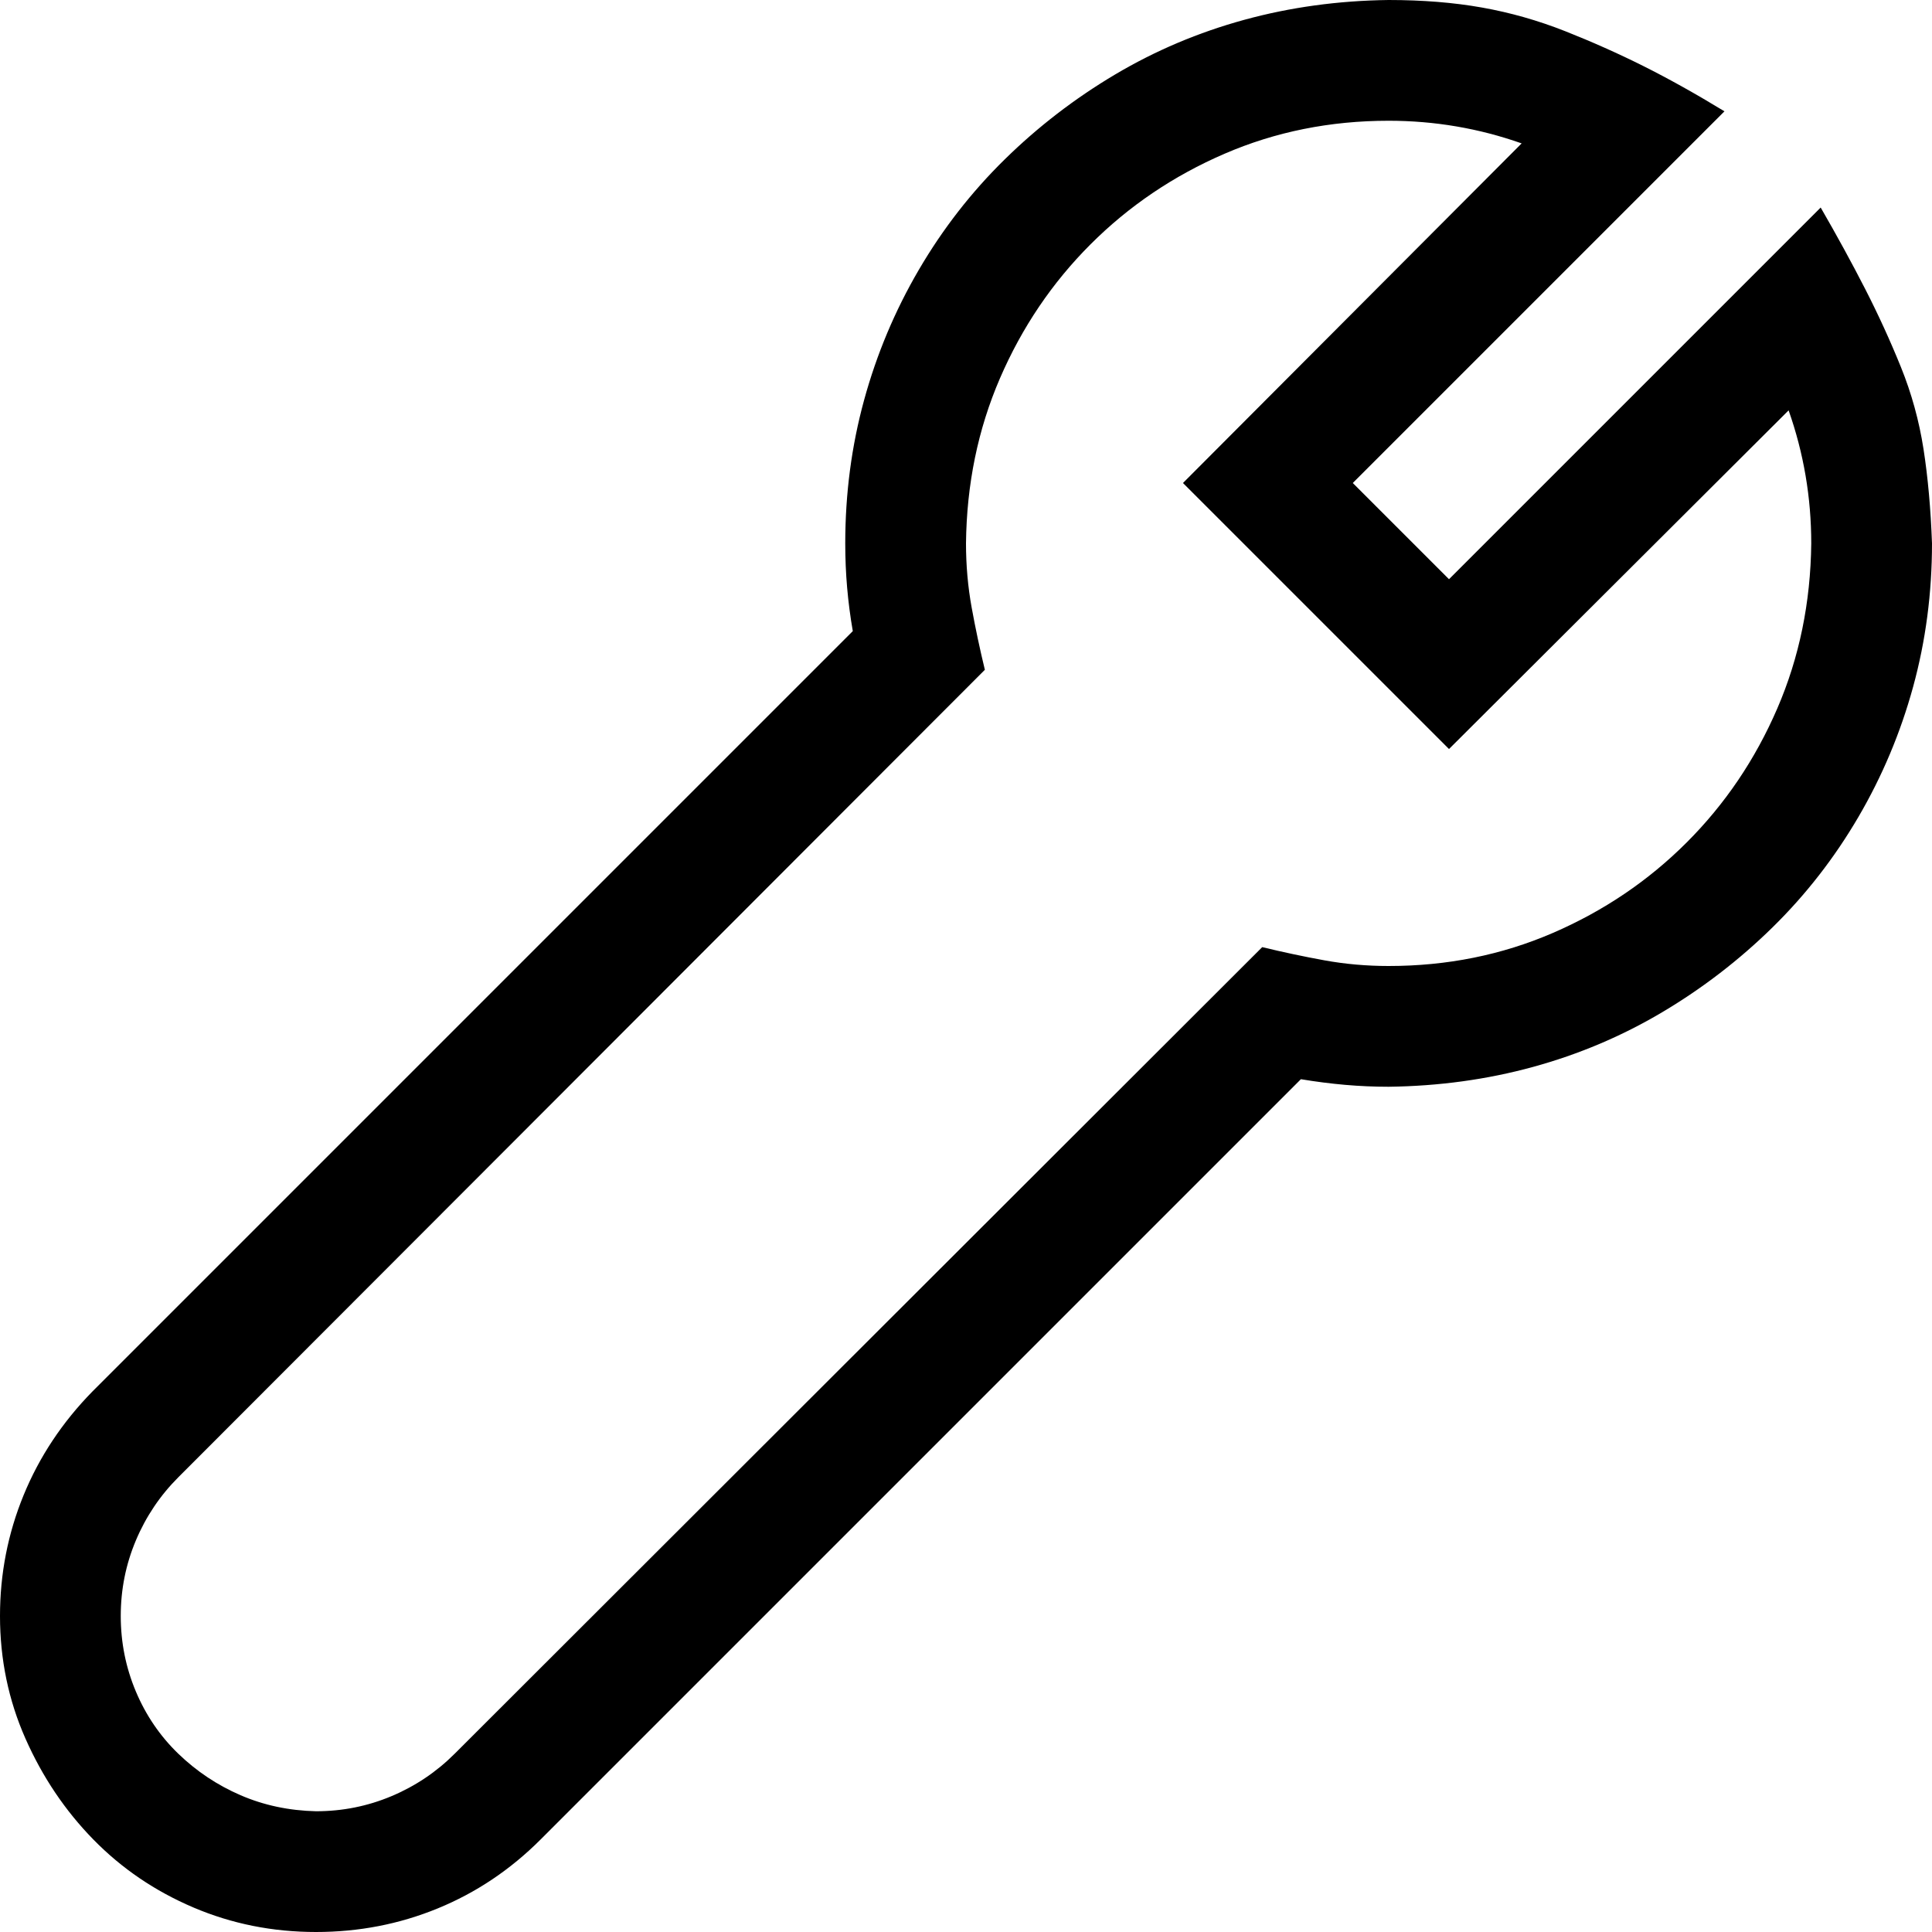
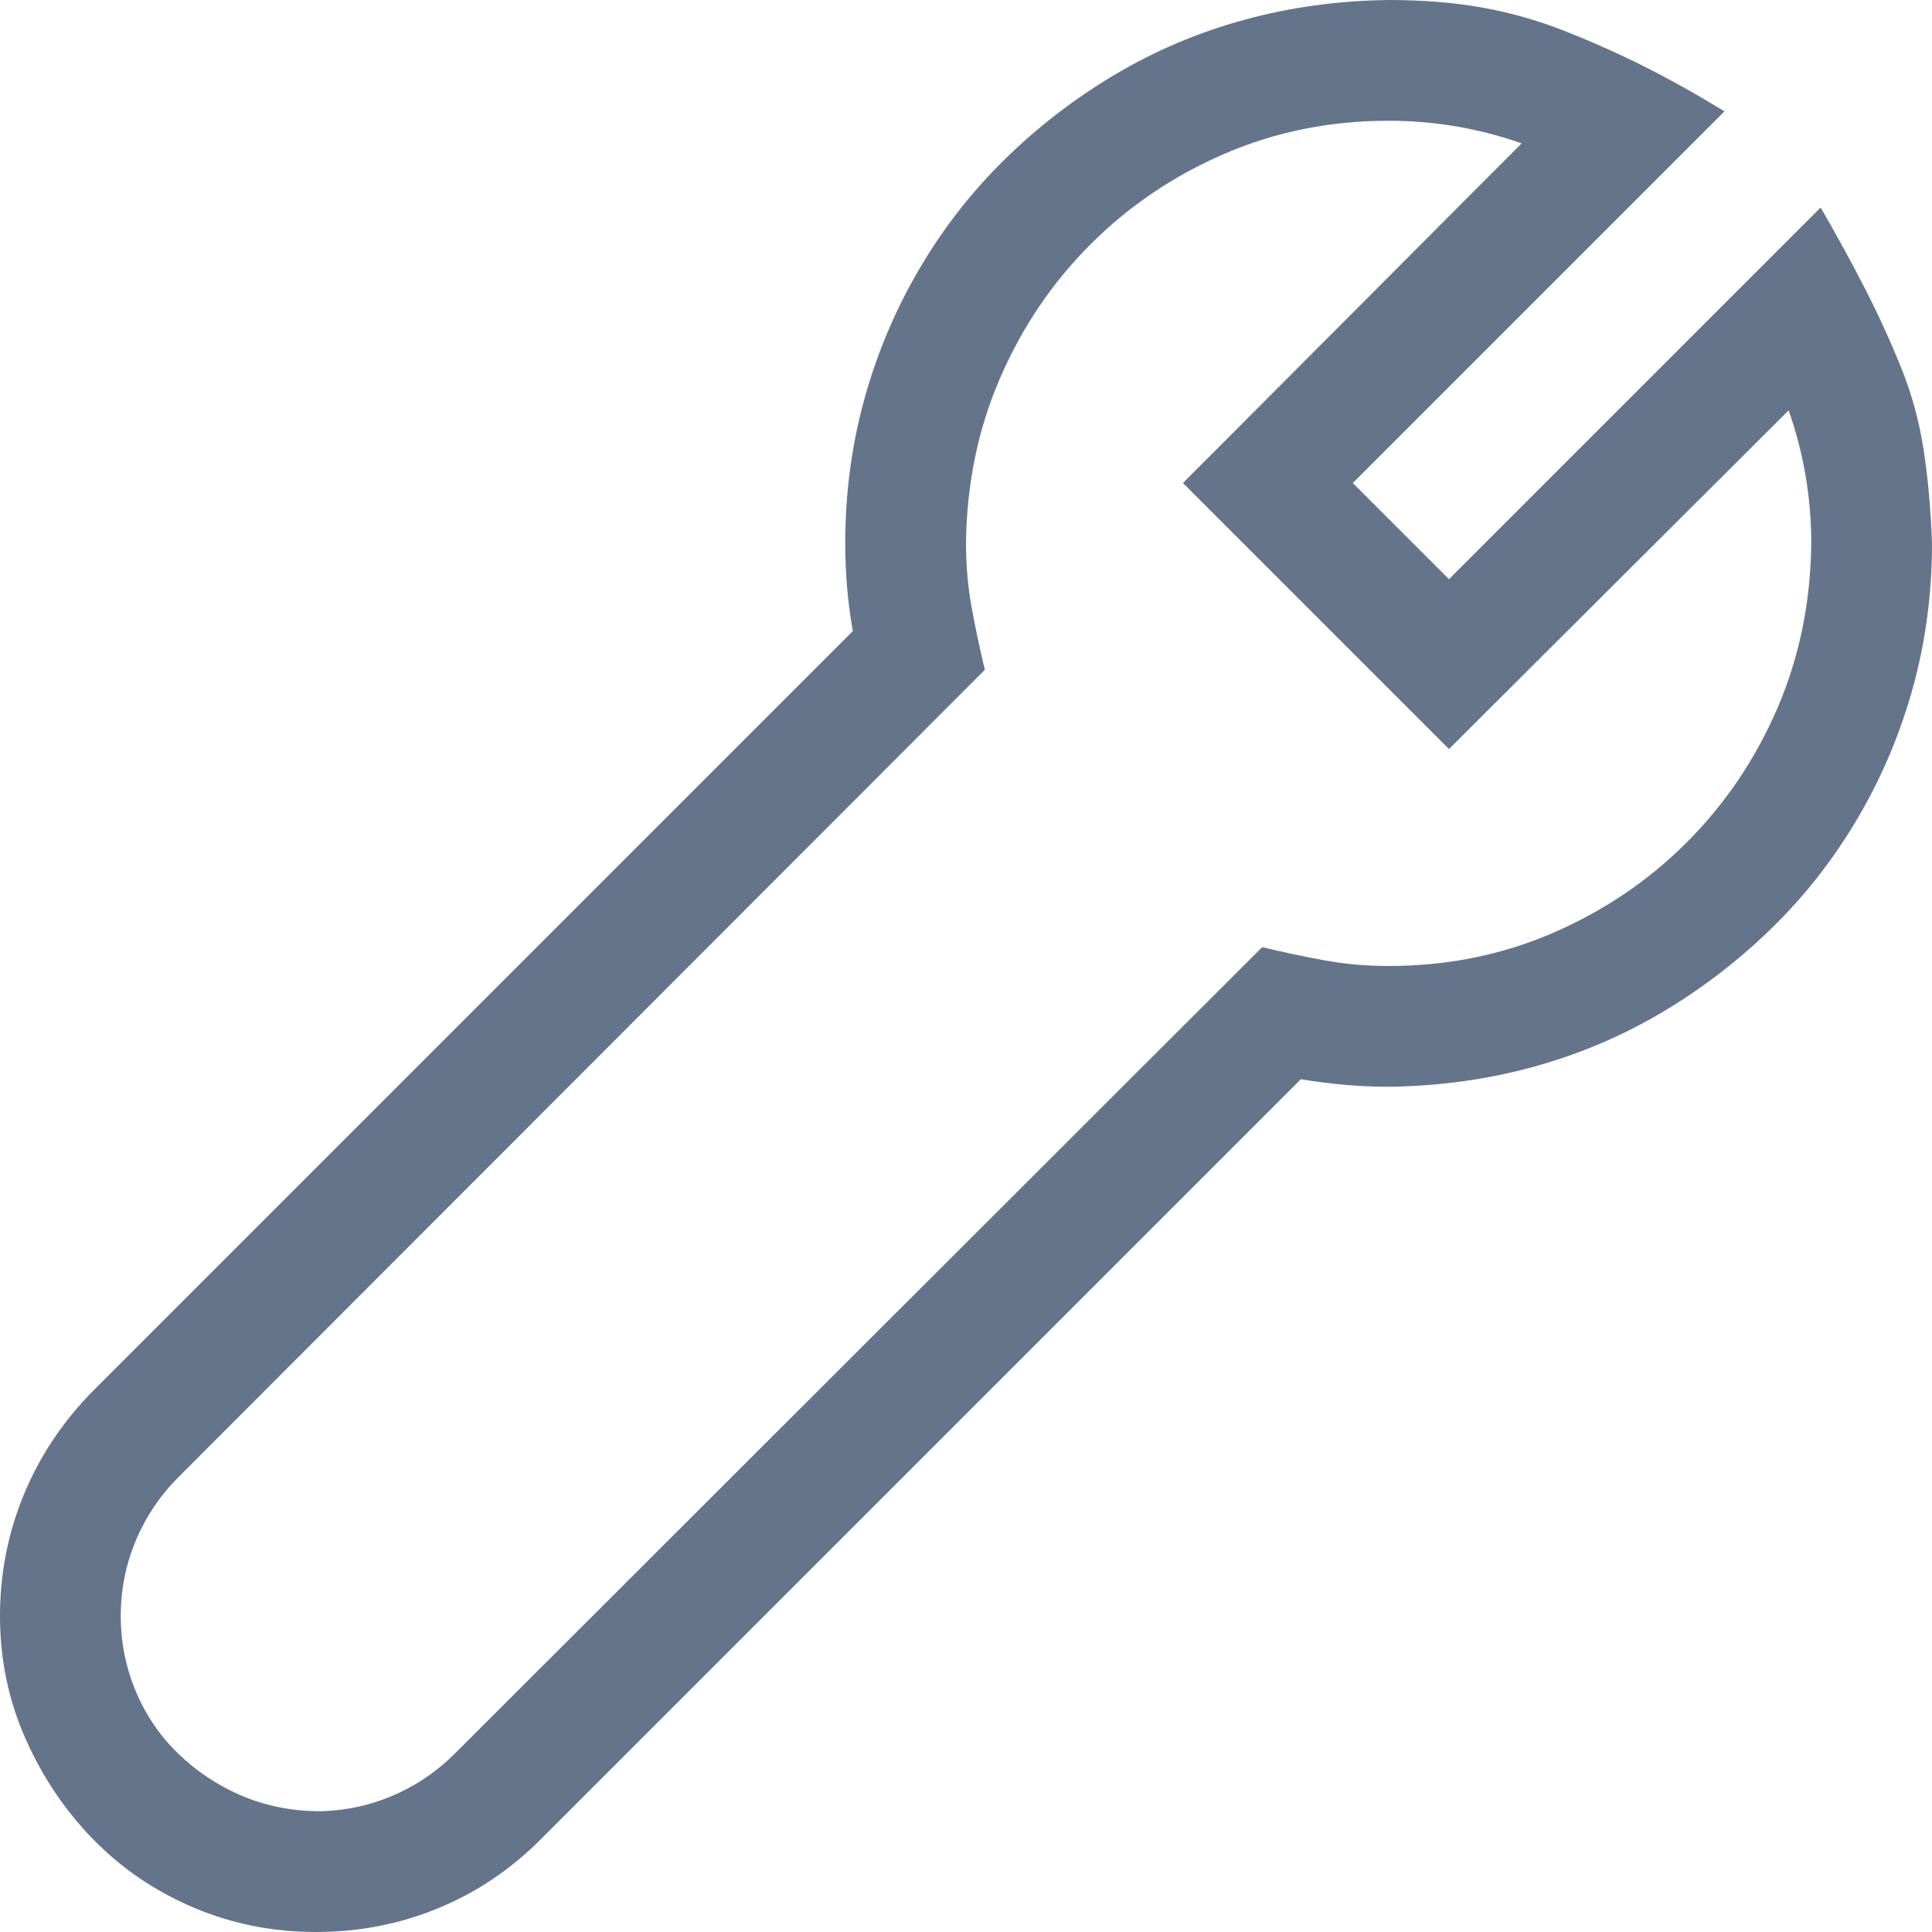
<svg xmlns="http://www.w3.org/2000/svg" width="2048" height="2048" viewBox="0 0 2048 2048">
-   <path fill="currentColor" d="M1930 220q26 45 47 86t38 83t24 87t9 100q0 79-20 152t-58 138t-91 117t-117 90t-137 58t-153 21q-23 0-46-2t-47-6l-806 806q-48 48-109 73t-129 25q-69 0-130-26t-106-72t-72-107t-27-130q0-67 25-128t73-110l806-806q-4-23-6-46t-2-47q0-79 20-152t58-138t91-117t117-90t137-58t153-21q54 0 99 8t88 25t83 37t86 48l-394 394l102 102zm-458 804q93 0 174-35t142-96t96-142t36-175q0-73-24-141l-360 359l-282-282l359-360q-68-24-141-24q-93 0-174 35t-142 96t-96 142t-36 175q0 35 6 68t14 66l-855 856q-29 29-45 67t-16 80t16 80t45 66t66 44t80 17q42 0 80-16t67-45l856-855q33 8 66 14t68 6" />
+   <path fill="#64748b" d="M1930 220q26 45 47 86t38 83t24 87t9 100q0 79-20 152t-58 138t-91 117t-117 90t-137 58t-153 21q-23 0-46-2t-47-6l-806 806q-48 48-109 73t-129 25q-69 0-130-26t-106-72t-72-107t-27-130q0-67 25-128t73-110l806-806q-4-23-6-46t-2-47q0-79 20-152t58-138t91-117t117-90t137-58t153-21q54 0 99 8t88 25t83 37t86 48l-394 394l102 102zm-458 804q93 0 174-35t142-96t96-142t36-175q0-73-24-141l-360 359l-282-282l359-360q-68-24-141-24q-93 0-174 35t-142 96t-96 142t-36 175q0 35 6 68t14 66l-855 856q-29 29-45 67t-16 80t16 80t45 66t66 44t80 17q42 0 80-16t67-45l856-855q33 8 66 14t68 6" />
</svg>
